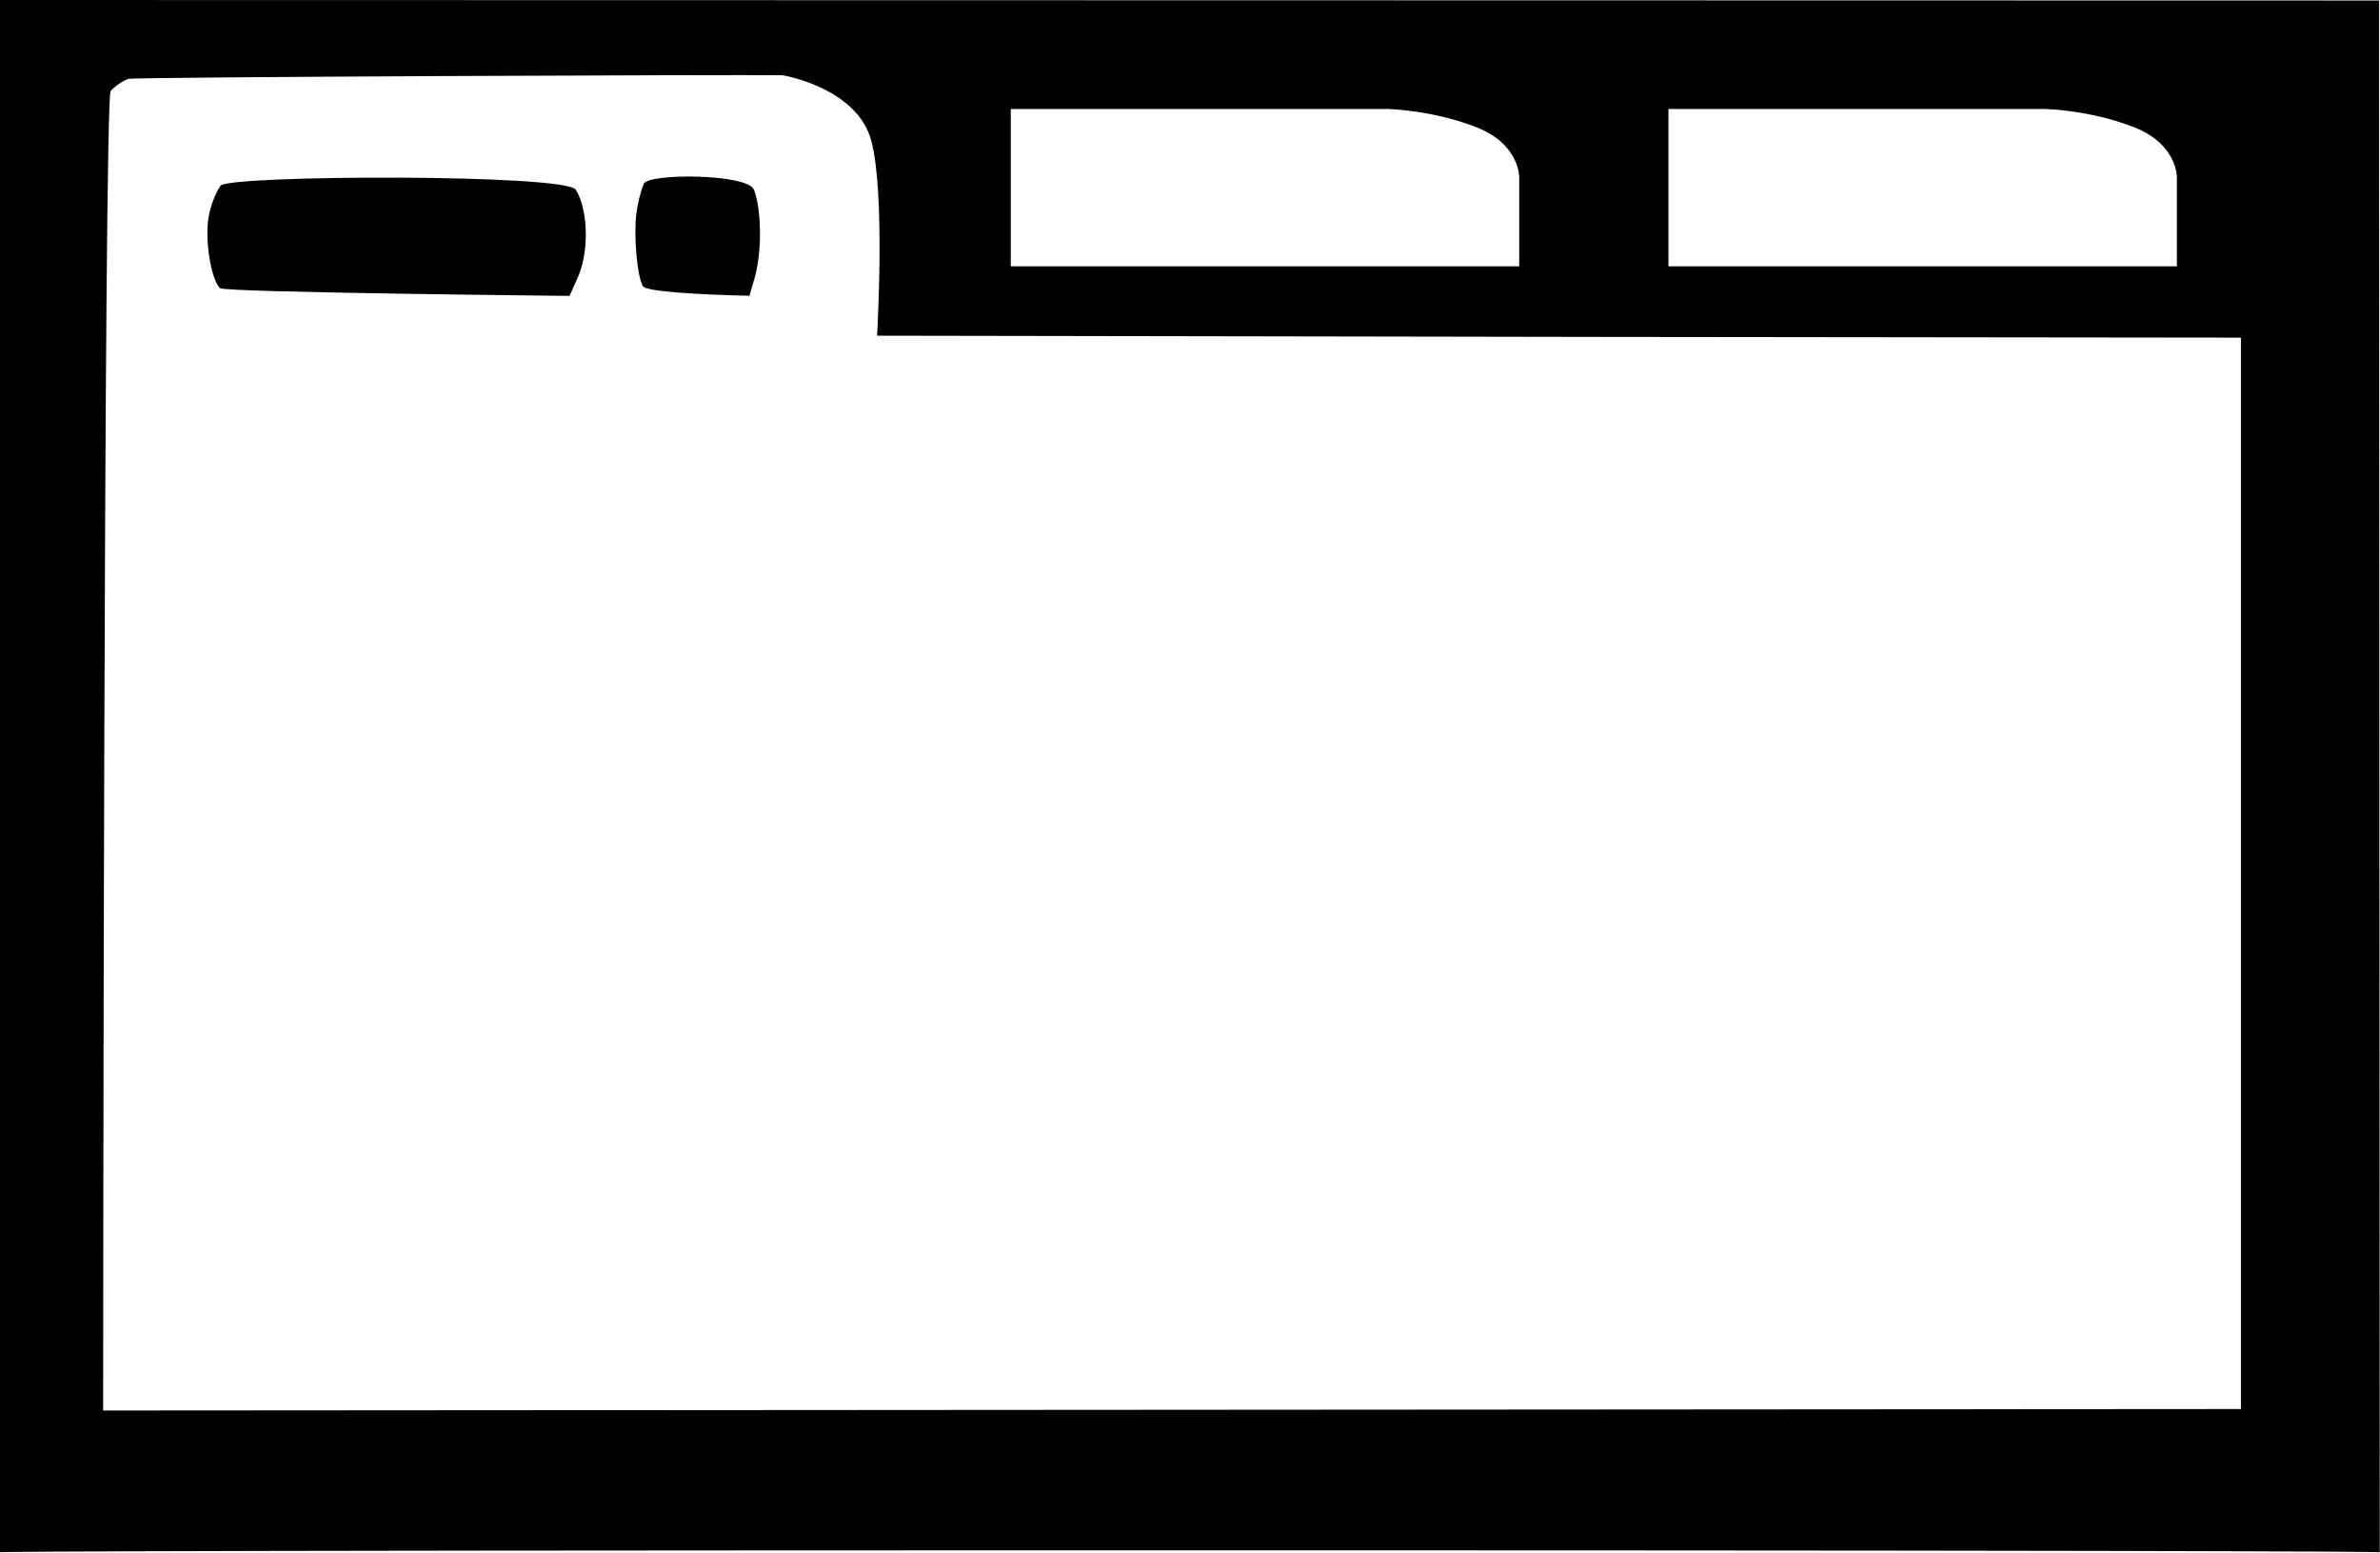
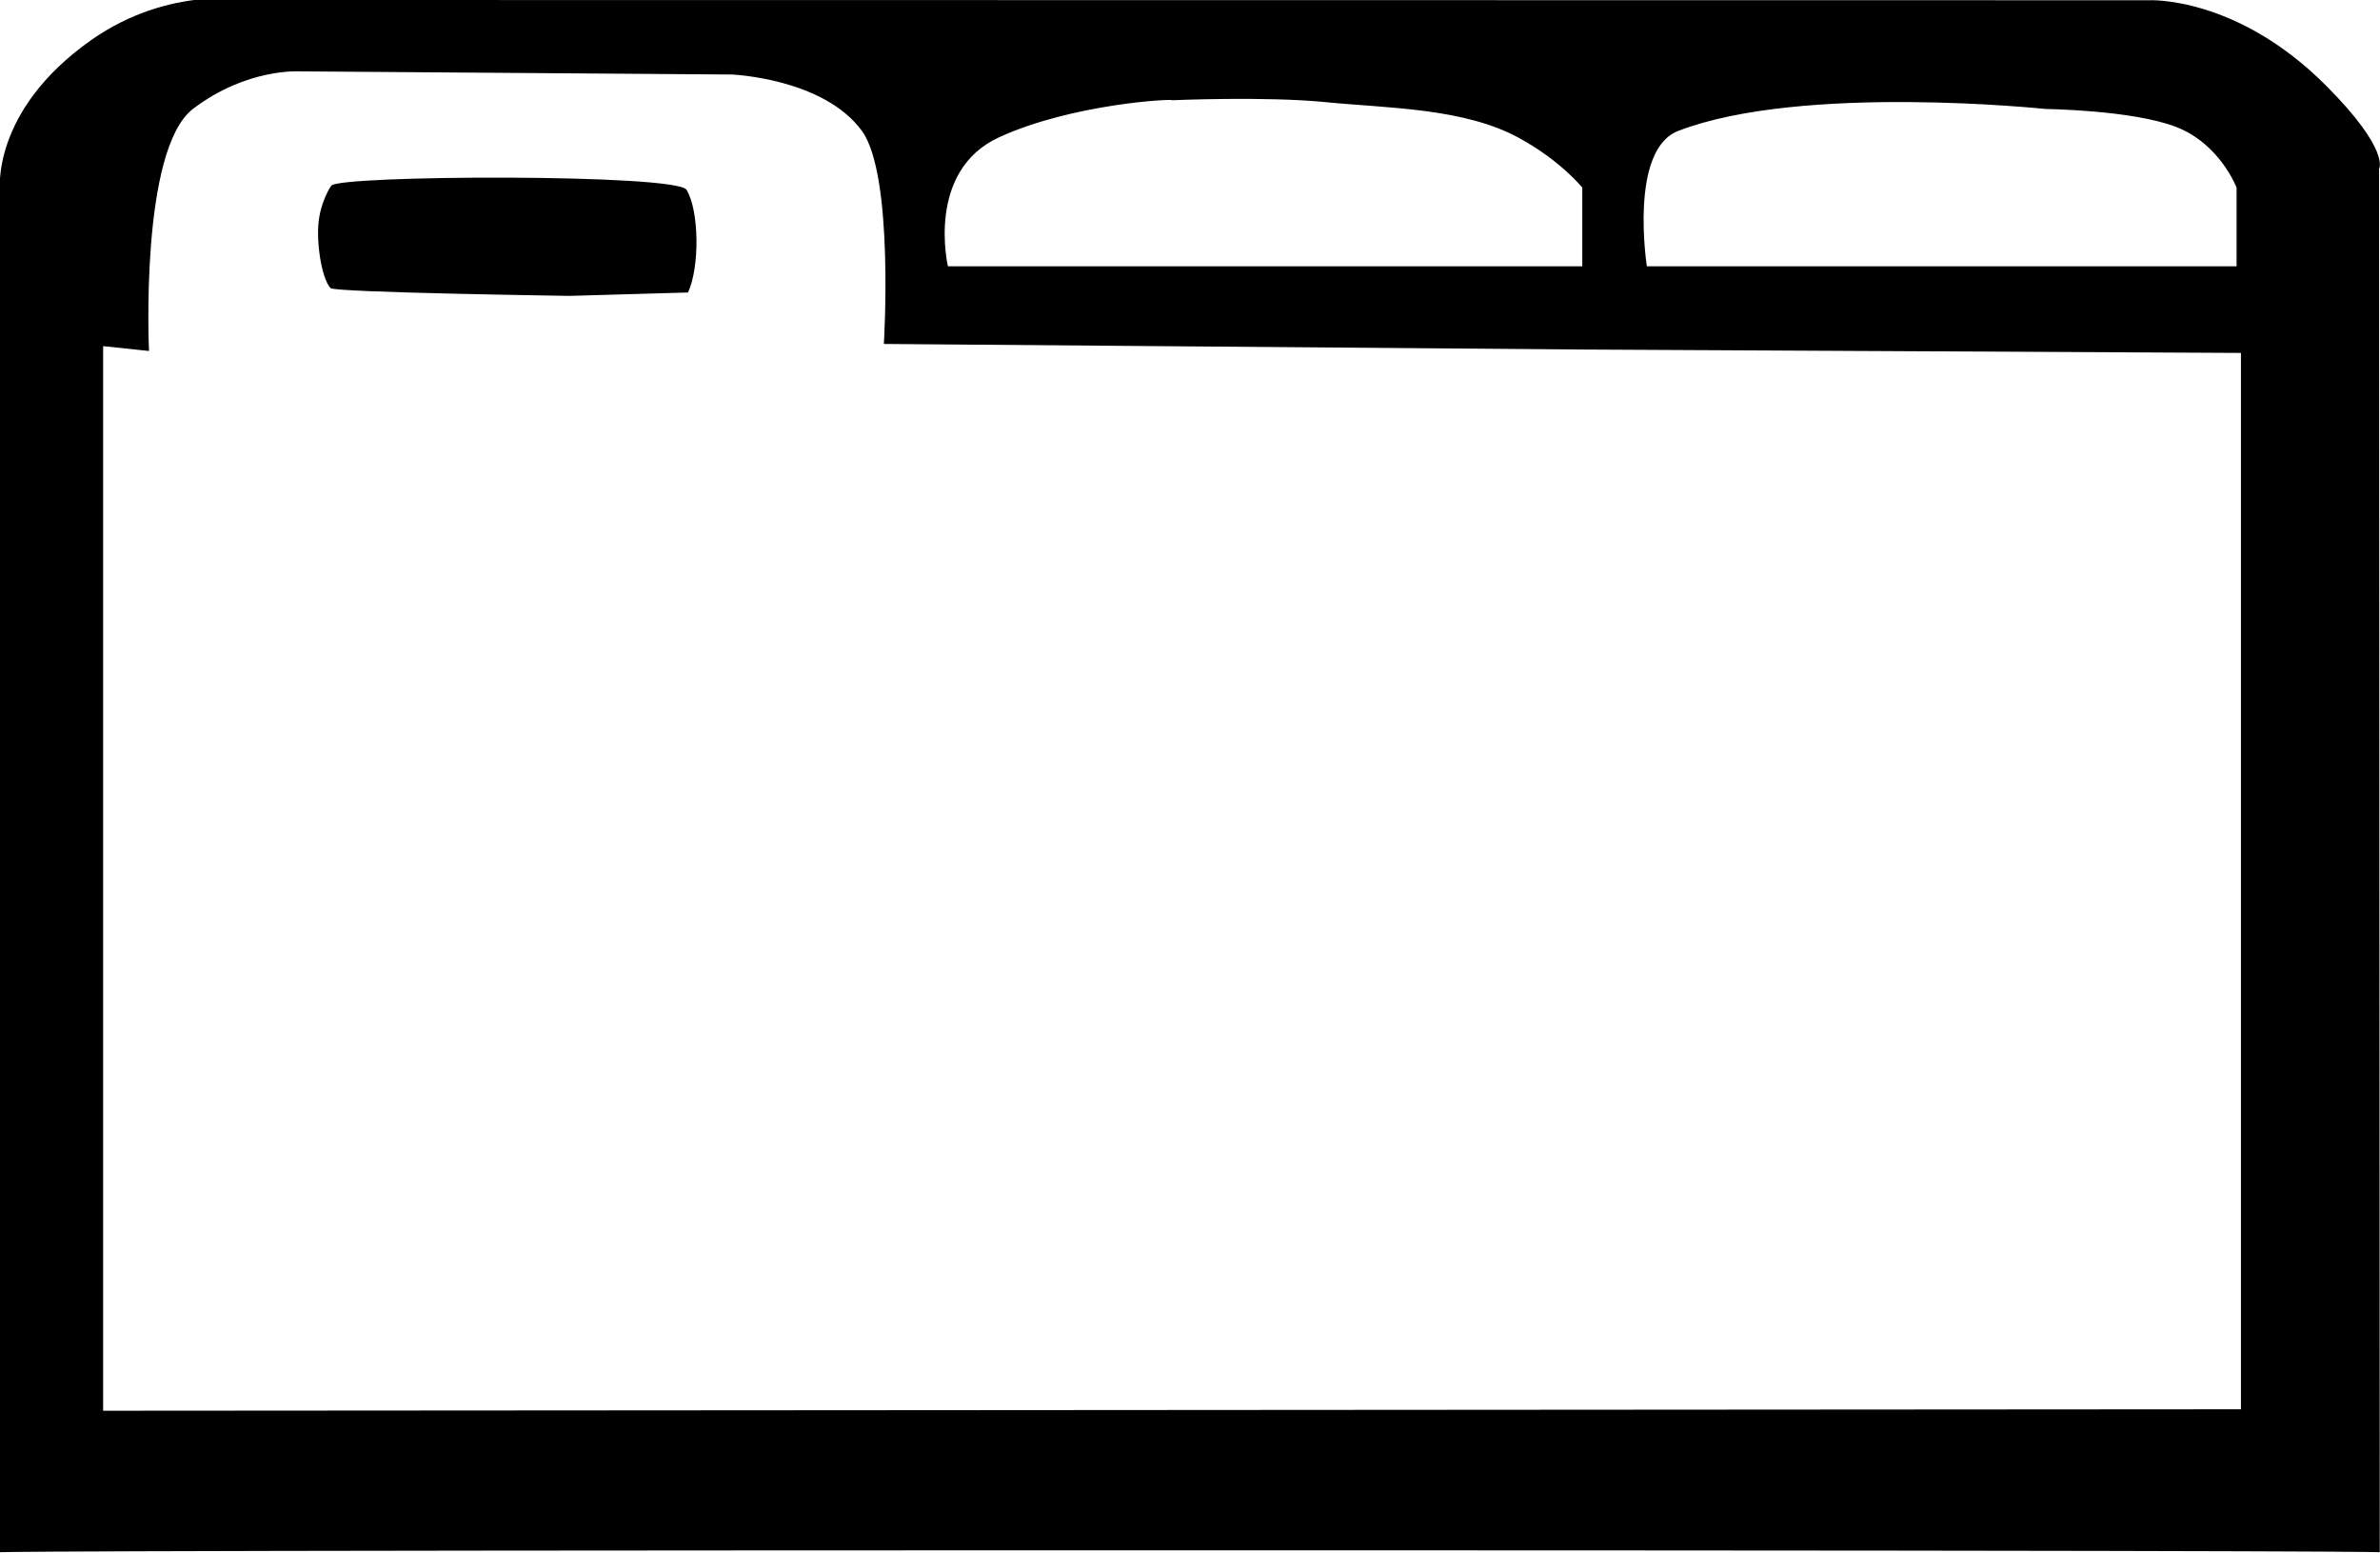
- <svg xmlns="http://www.w3.org/2000/svg" version="1.1" id="Layer_1" x="0px" y="0px" width="980.7px" height="639.5px" viewBox="0 0 980.7 639.5" style="enable-background:new 0 0 980.7 639.5;" xml:space="preserve">
-   <path d="M0,0v639.5c0,0-12.2-0.8,490.3-0.8s490.3,0.8,490.3,0.8L980.3,0.2L0,0z M361.4,138.3l297.2,0.5l264.8,0.3v441.4l-880.9,0.6  c0,0,0.2-540.5,3.1-543.6c1.7-2,5-4.2,7.3-5c2.1-0.8,253.5-1.8,269.5-1.5c0.3,0,30.7,5.1,36.6,26.9S361.4,138.3,361.4,138.3z   M626,72.9v36.8H521.3H416.5V44.9h155.4c0,0,18.1,0.4,36.2,7.4S626,72.9,626,72.9z M897,72.9v36.8H792.3H687.5V44.9h155.4  c0,0,18.1,0.4,36.2,7.4S897,72.9,897,72.9z M90.9,76.5c-2,2.8-4.2,8.4-4.9,12.7c-1.7,9,0.8,25.5,4.6,29.5  c1.8,1.8,144.1,3.2,144.1,3.2l3.2-7.2c4.9-10.6,4.6-27.9-0.6-36.5C233.3,71.5,93.9,72.1,90.9,76.5z M265.3,75.7  c-1.3,2.8-2.6,8.4-3.1,12.5c-1.1,9,0.3,25.5,2.7,29.7c1.1,2,18.8,3.4,45.7,4h-1.8l2.1-7.2c3.1-10.6,3-27.9-0.2-36.5  C308.2,71.5,267.2,71.3,265.3,75.7z" />
+ <svg xmlns="http://www.w3.org/2000/svg" version="1.1" id="Layer_1" x="0px" y="0px" viewBox="0 0 980.7 639.5" style="enable-background:new 0 0 980.7 639.5;" xml:space="preserve">
+   <path d="M37.6,16.5C-4.2,45.9,0,79.1,0,79.1v560.4c0,0-12.2-0.8,490.3-0.8s490.3,0.8,490.3,0.8l-0.3-569.9c0,0,4.8-7.6-21.7-34.2  c-37-37.2-73.1-35.3-73.1-35.3L103.1,0C103.1,0,70-6.3,37.6,16.5z M364.2,141.7L652,144l271.4,1.4v435.2l-880.9,0.6V142.6l18.9,2  c0,0-3.9-83,18.2-99.8s43.8-15.4,43.8-15.4l178.1,1.3c0,0,37.9,1.5,53.7,23.3C368.5,72.4,364.2,141.7,364.2,141.7z M652,77.3v32.4  H521.3H390.6c0,0-9.3-39.3,21.2-53.2c30-13.7,71.3-15.9,71.2-15.2c0,0,38.4-1.7,63.5,0.8s57.2,2.3,79.9,15  C643.3,66.4,652,77.3,652,77.3z M921.6,77.3v32.4H792.3H678.6c0,0-7.5-48,13-55.8c51.1-19.6,151.3-9,151.3-9s35.7,0.4,53.8,7.4  S921.6,77.3,921.6,77.3z M136.5,76.5c-2,2.8-4.2,8.4-4.9,12.7c-1.7,9,0.8,25.5,4.6,29.5c1.8,1.8,98.5,3.2,98.5,3.2l48.8-1.4  c4.9-10.6,4.6-33.7-0.6-42.3C278.9,71.5,139.5,72.1,136.5,76.5z" />
+   <line x1="43.8" y1="138.3" x2="57.4" y2="138.3" />
+   <path d="M925.4,4.1" />
</svg>
